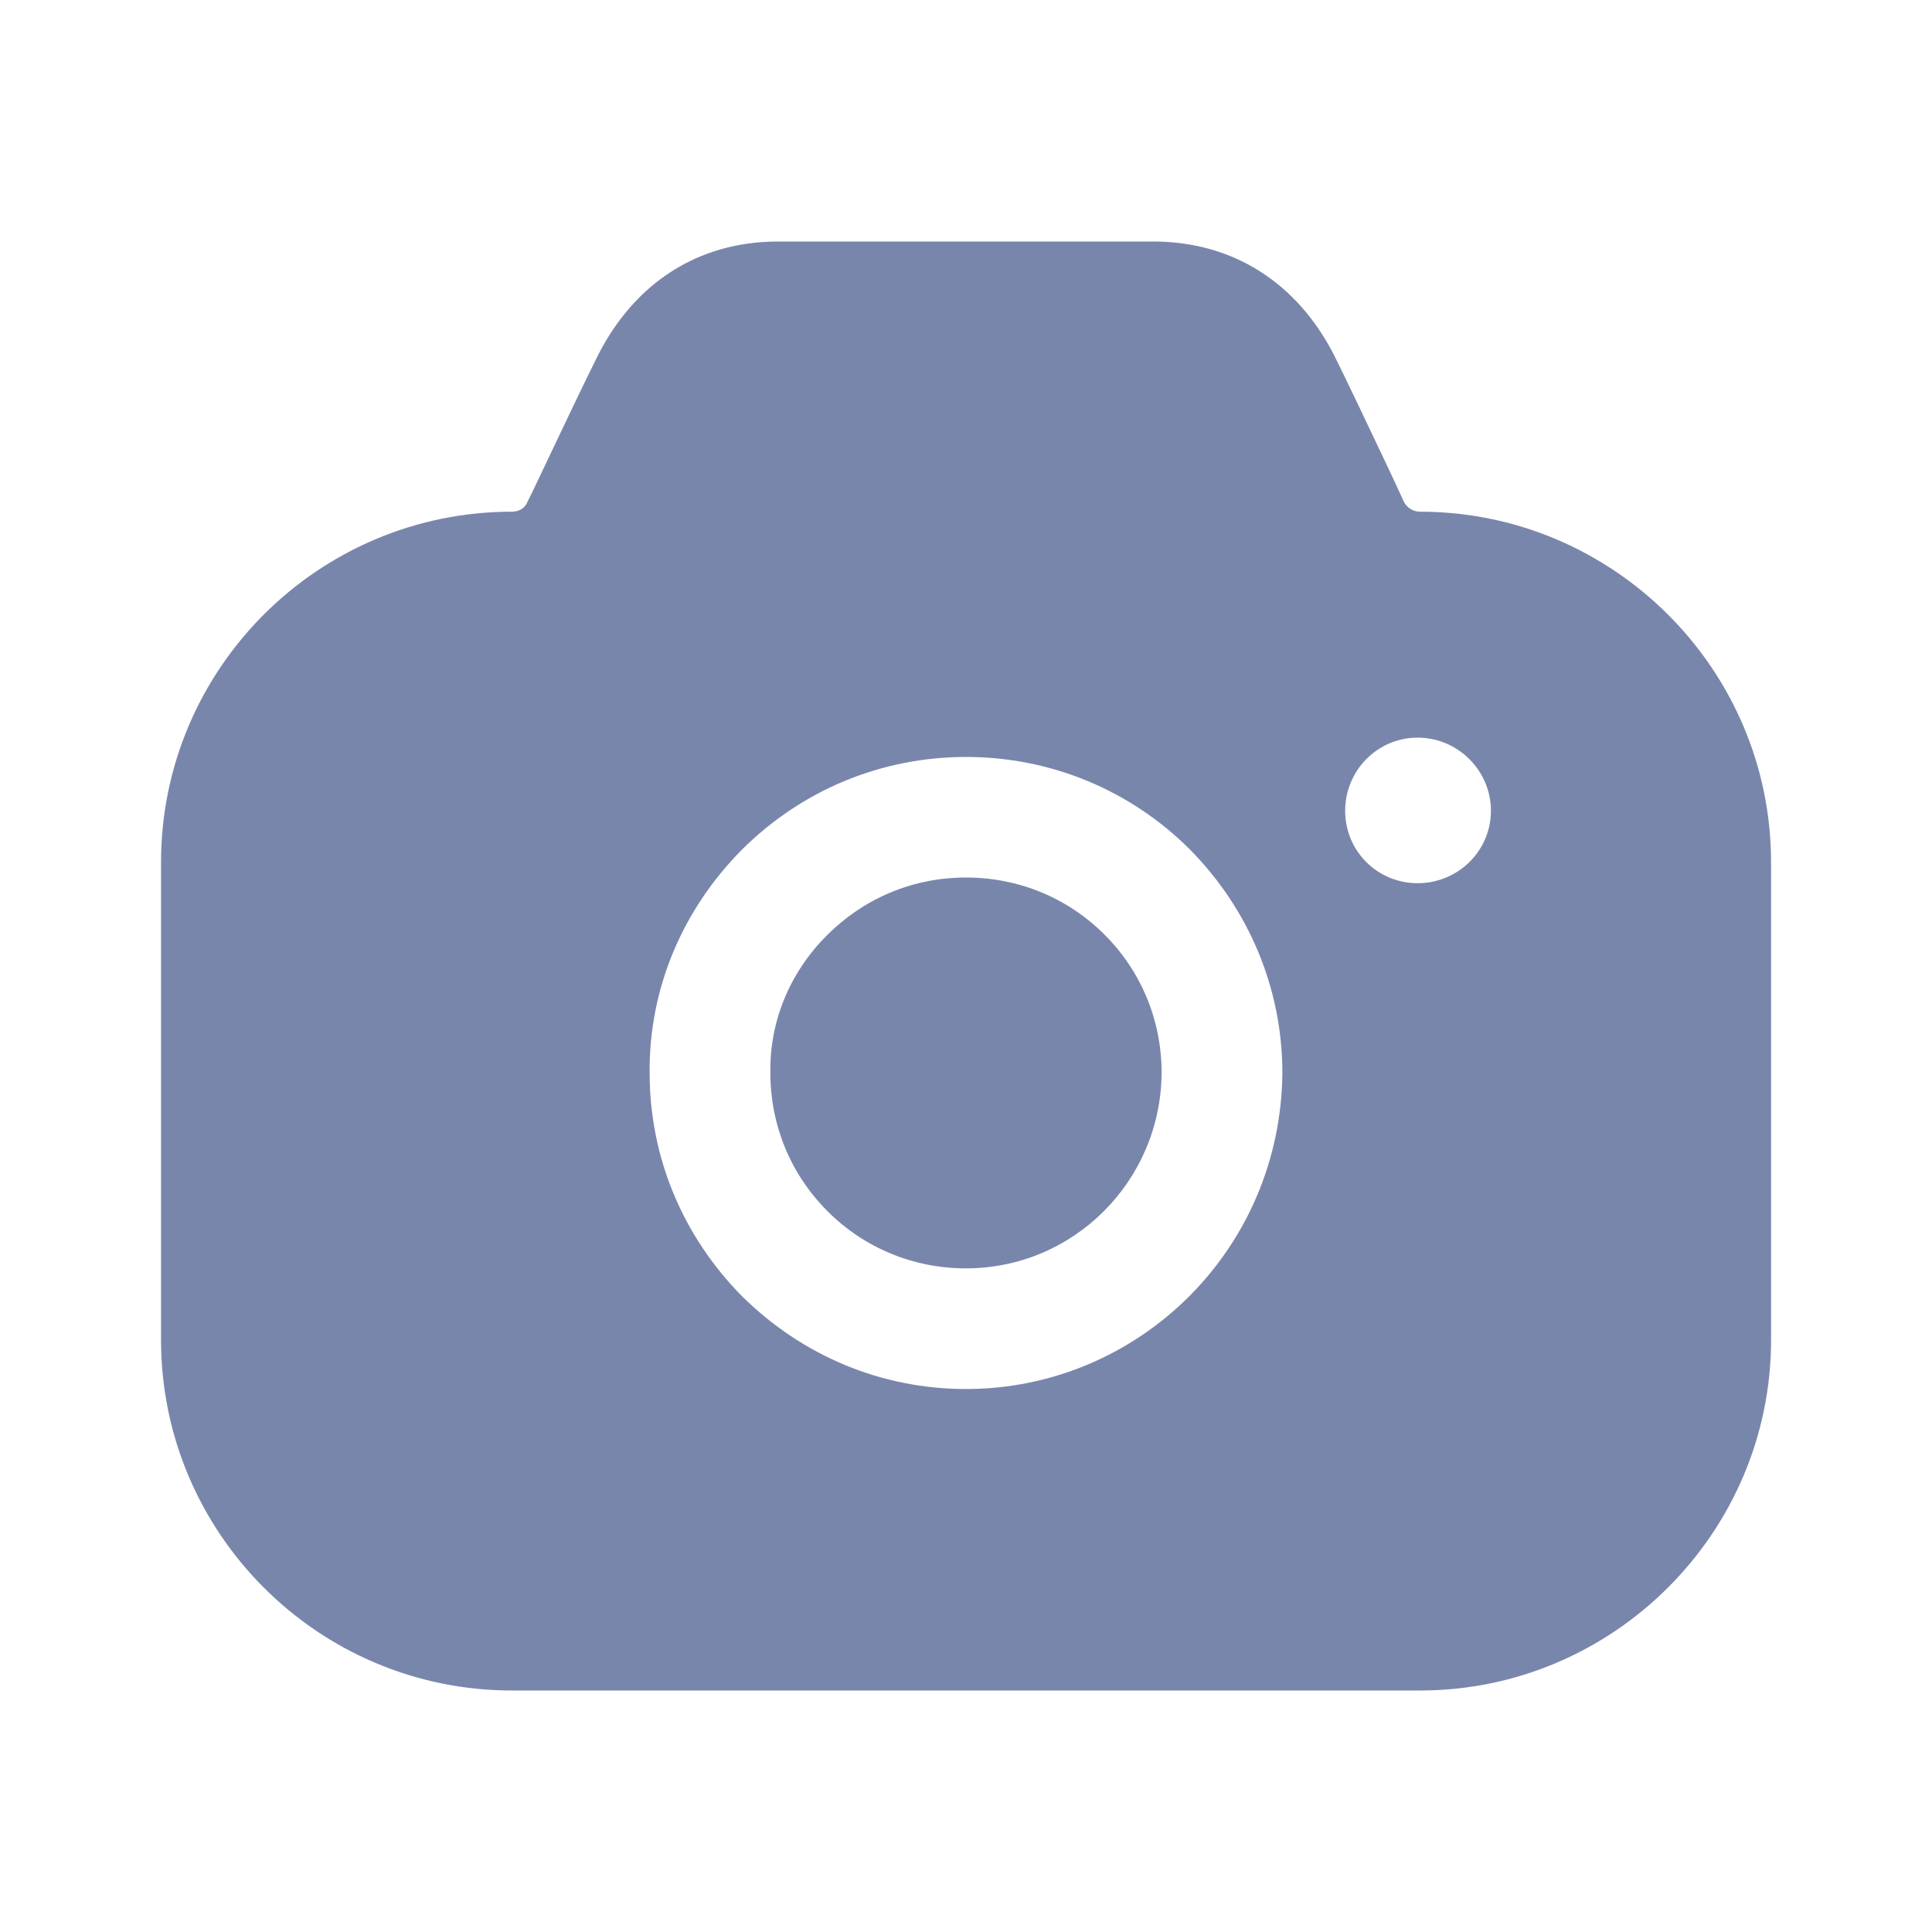
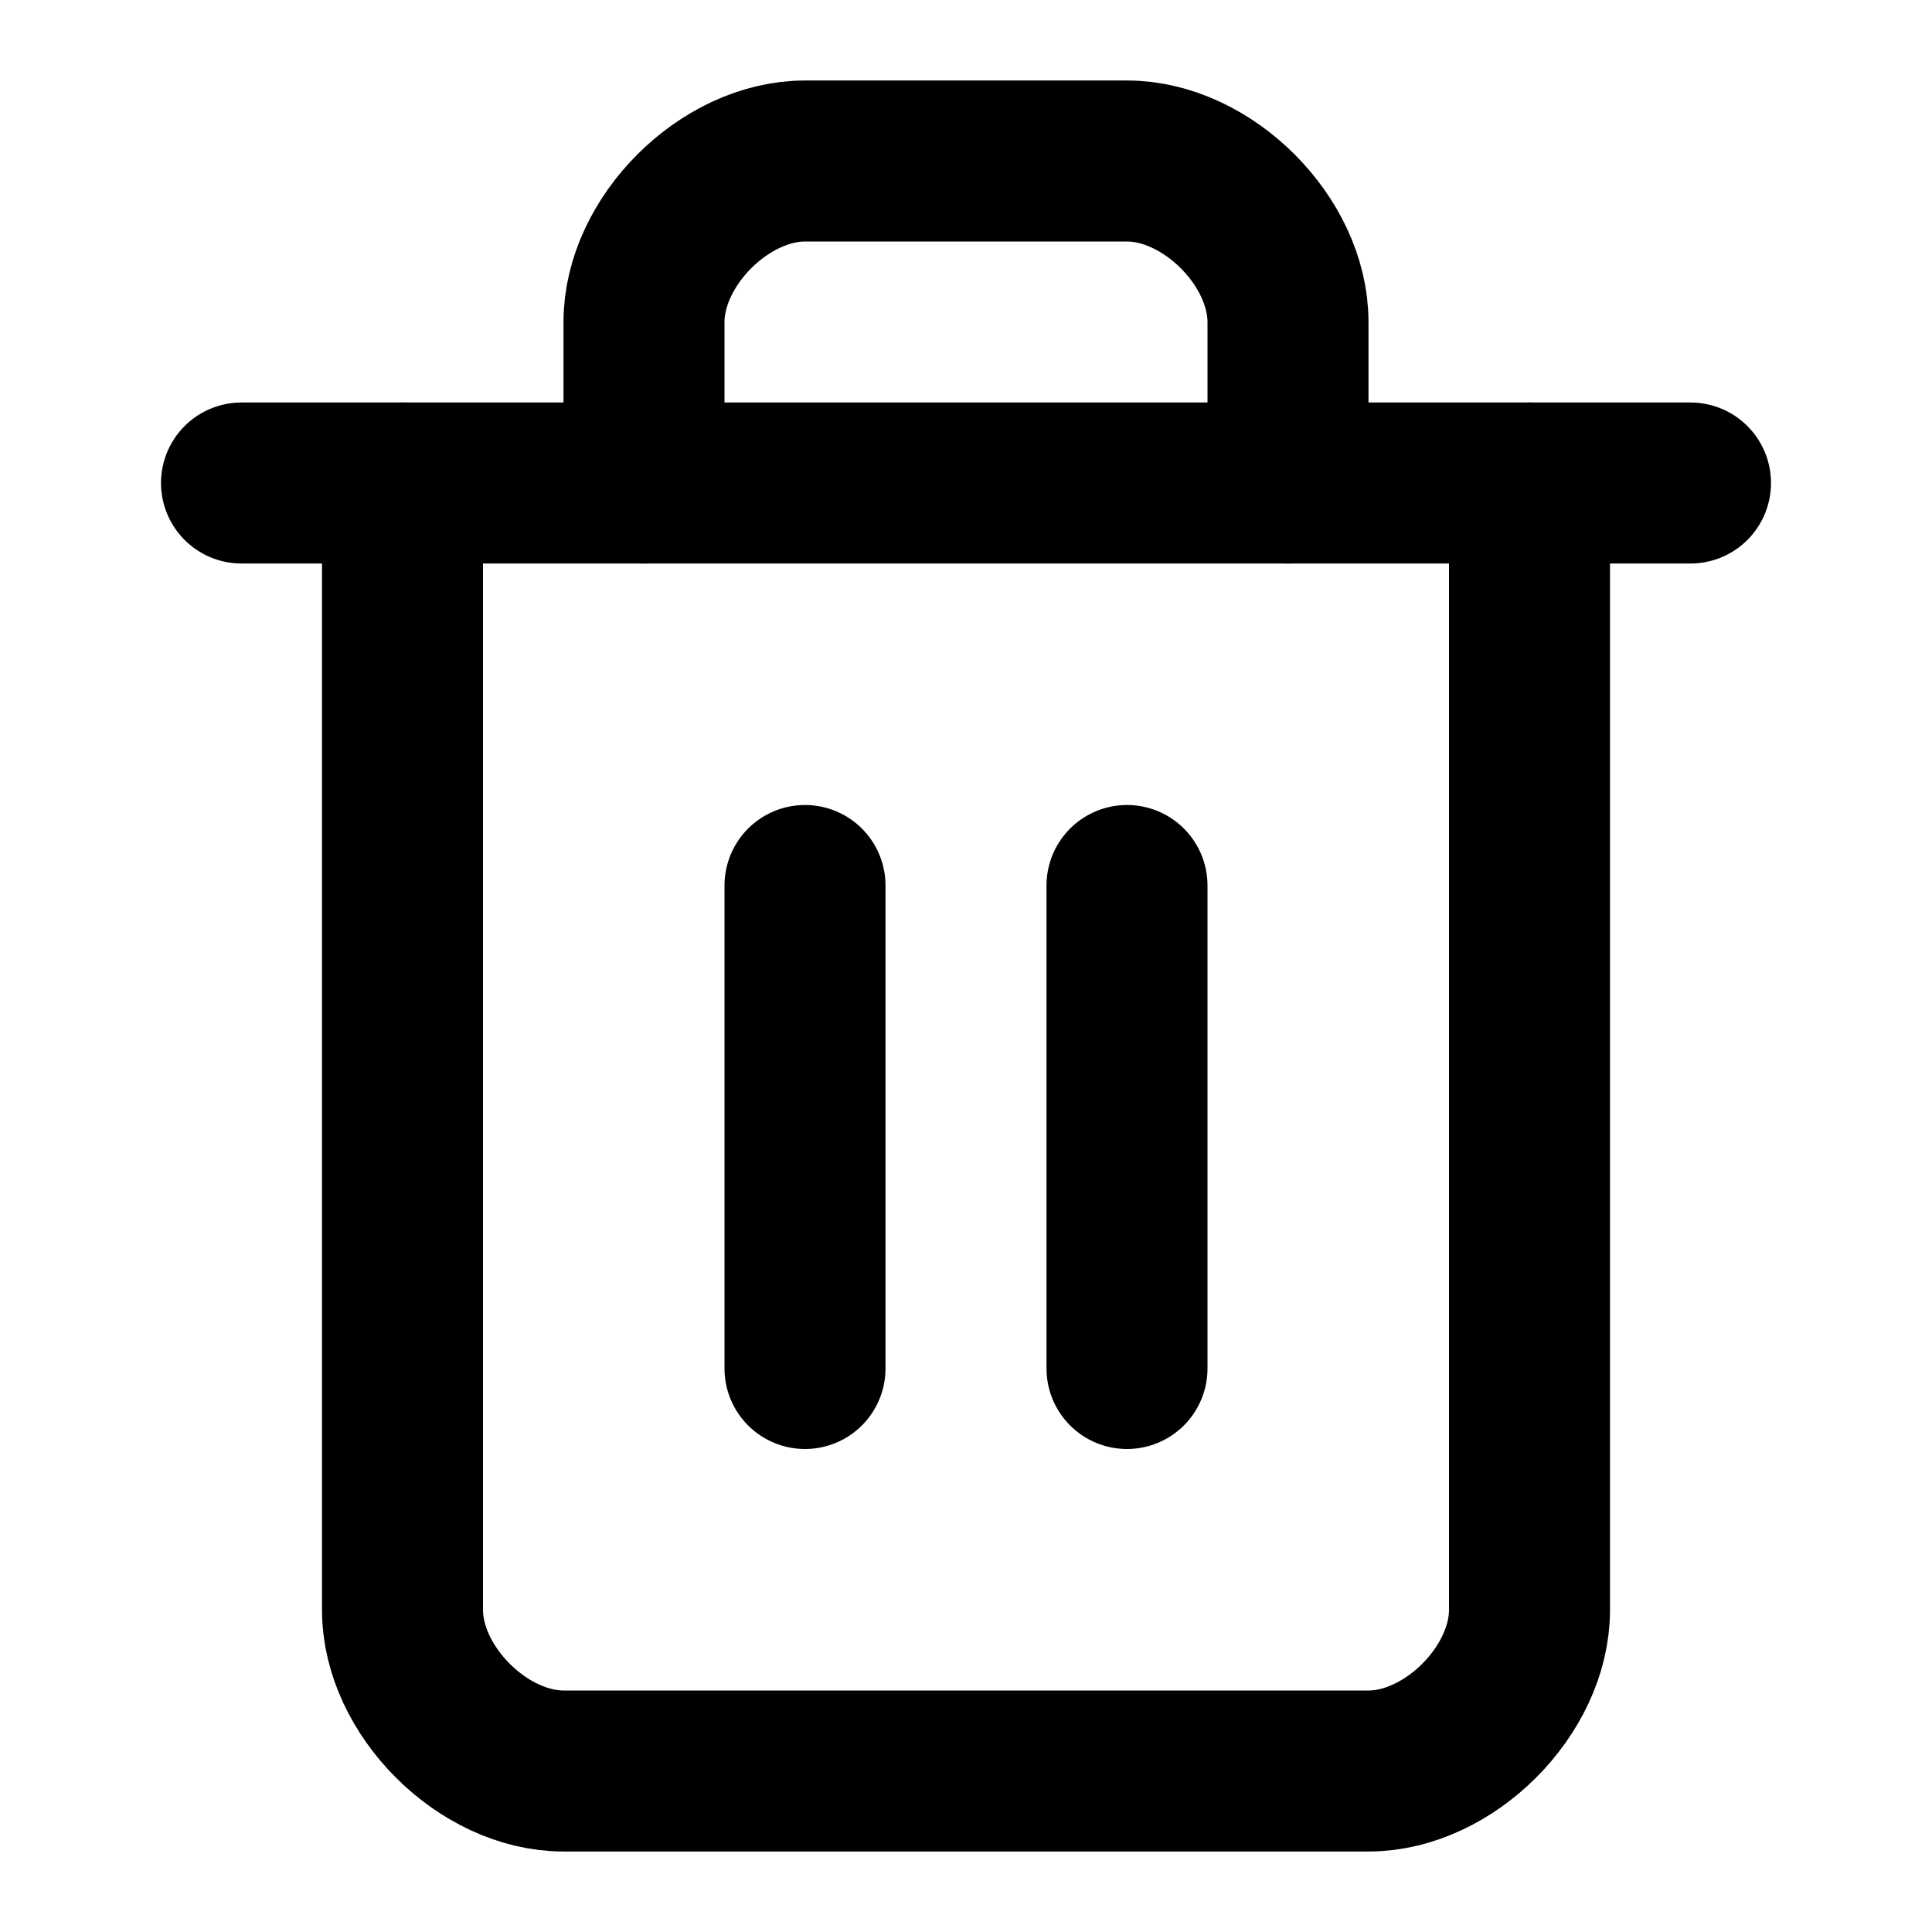
- <svg xmlns="http://www.w3.org/2000/svg" width="20" height="20" viewBox="0 0 20 20" fill="none">
-   <path fill-rule="evenodd" clip-rule="evenodd" d="M14.534 5.197C14.567 5.255 14.625 5.297 14.7 5.297C16.7 5.297 18.334 6.928 18.334 8.926V13.871C18.334 15.868 16.7 17.5 14.7 17.5H5.3C3.292 17.5 1.667 15.868 1.667 13.871V8.926C1.667 6.928 3.292 5.297 5.3 5.297C5.367 5.297 5.434 5.264 5.459 5.197L5.509 5.097C5.537 5.037 5.567 4.975 5.597 4.912C5.81 4.462 6.046 3.966 6.192 3.674C6.575 2.925 7.225 2.508 8.034 2.5H11.959C12.767 2.508 13.425 2.925 13.809 3.674C13.94 3.936 14.14 4.358 14.333 4.765C14.372 4.849 14.412 4.933 14.45 5.014L14.534 5.197ZM13.925 8.393C13.925 8.81 14.259 9.143 14.675 9.143C15.092 9.143 15.434 8.81 15.434 8.393C15.434 7.977 15.092 7.636 14.675 7.636C14.259 7.636 13.925 7.977 13.925 8.393ZM8.559 9.684C8.95 9.292 9.459 9.084 10 9.084C10.542 9.084 11.05 9.292 11.434 9.675C11.817 10.058 12.025 10.566 12.025 11.107C12.017 12.223 11.117 13.13 10 13.13C9.459 13.13 8.95 12.922 8.567 12.539C8.184 12.156 7.975 11.648 7.975 11.107V11.099C7.967 10.574 8.175 10.067 8.559 9.684ZM12.309 13.421C11.717 14.012 10.9 14.379 10 14.379C9.125 14.379 8.309 14.037 7.684 13.421C7.067 12.797 6.725 11.981 6.725 11.107C6.717 10.241 7.059 9.426 7.675 8.801C8.3 8.177 9.125 7.836 10 7.836C10.875 7.836 11.7 8.177 12.317 8.793C12.934 9.417 13.275 10.241 13.275 11.107C13.267 12.014 12.9 12.83 12.309 13.421Z" fill="#7986AC" />
+ <svg xmlns="http://www.w3.org/2000/svg" width="24" height="24" viewBox="0 0 24 24" fill="none" stroke="currentColor" stroke-width="2" stroke-linecap="round" stroke-linejoin="round" class="lucide lucide-trash-2">
+   <path d="M3 6h18" />
+   <path d="M19 6v14c0 1-1 2-2 2H7c-1 0-2-1-2-2V6" />
+   <path d="M8 6V4c0-1 1-2 2-2h4c1 0 2 1 2 2v2" />
+   <line x1="10" x2="10" y1="11" y2="17" />
+   <line x1="14" x2="14" y1="11" y2="17" />
</svg>
